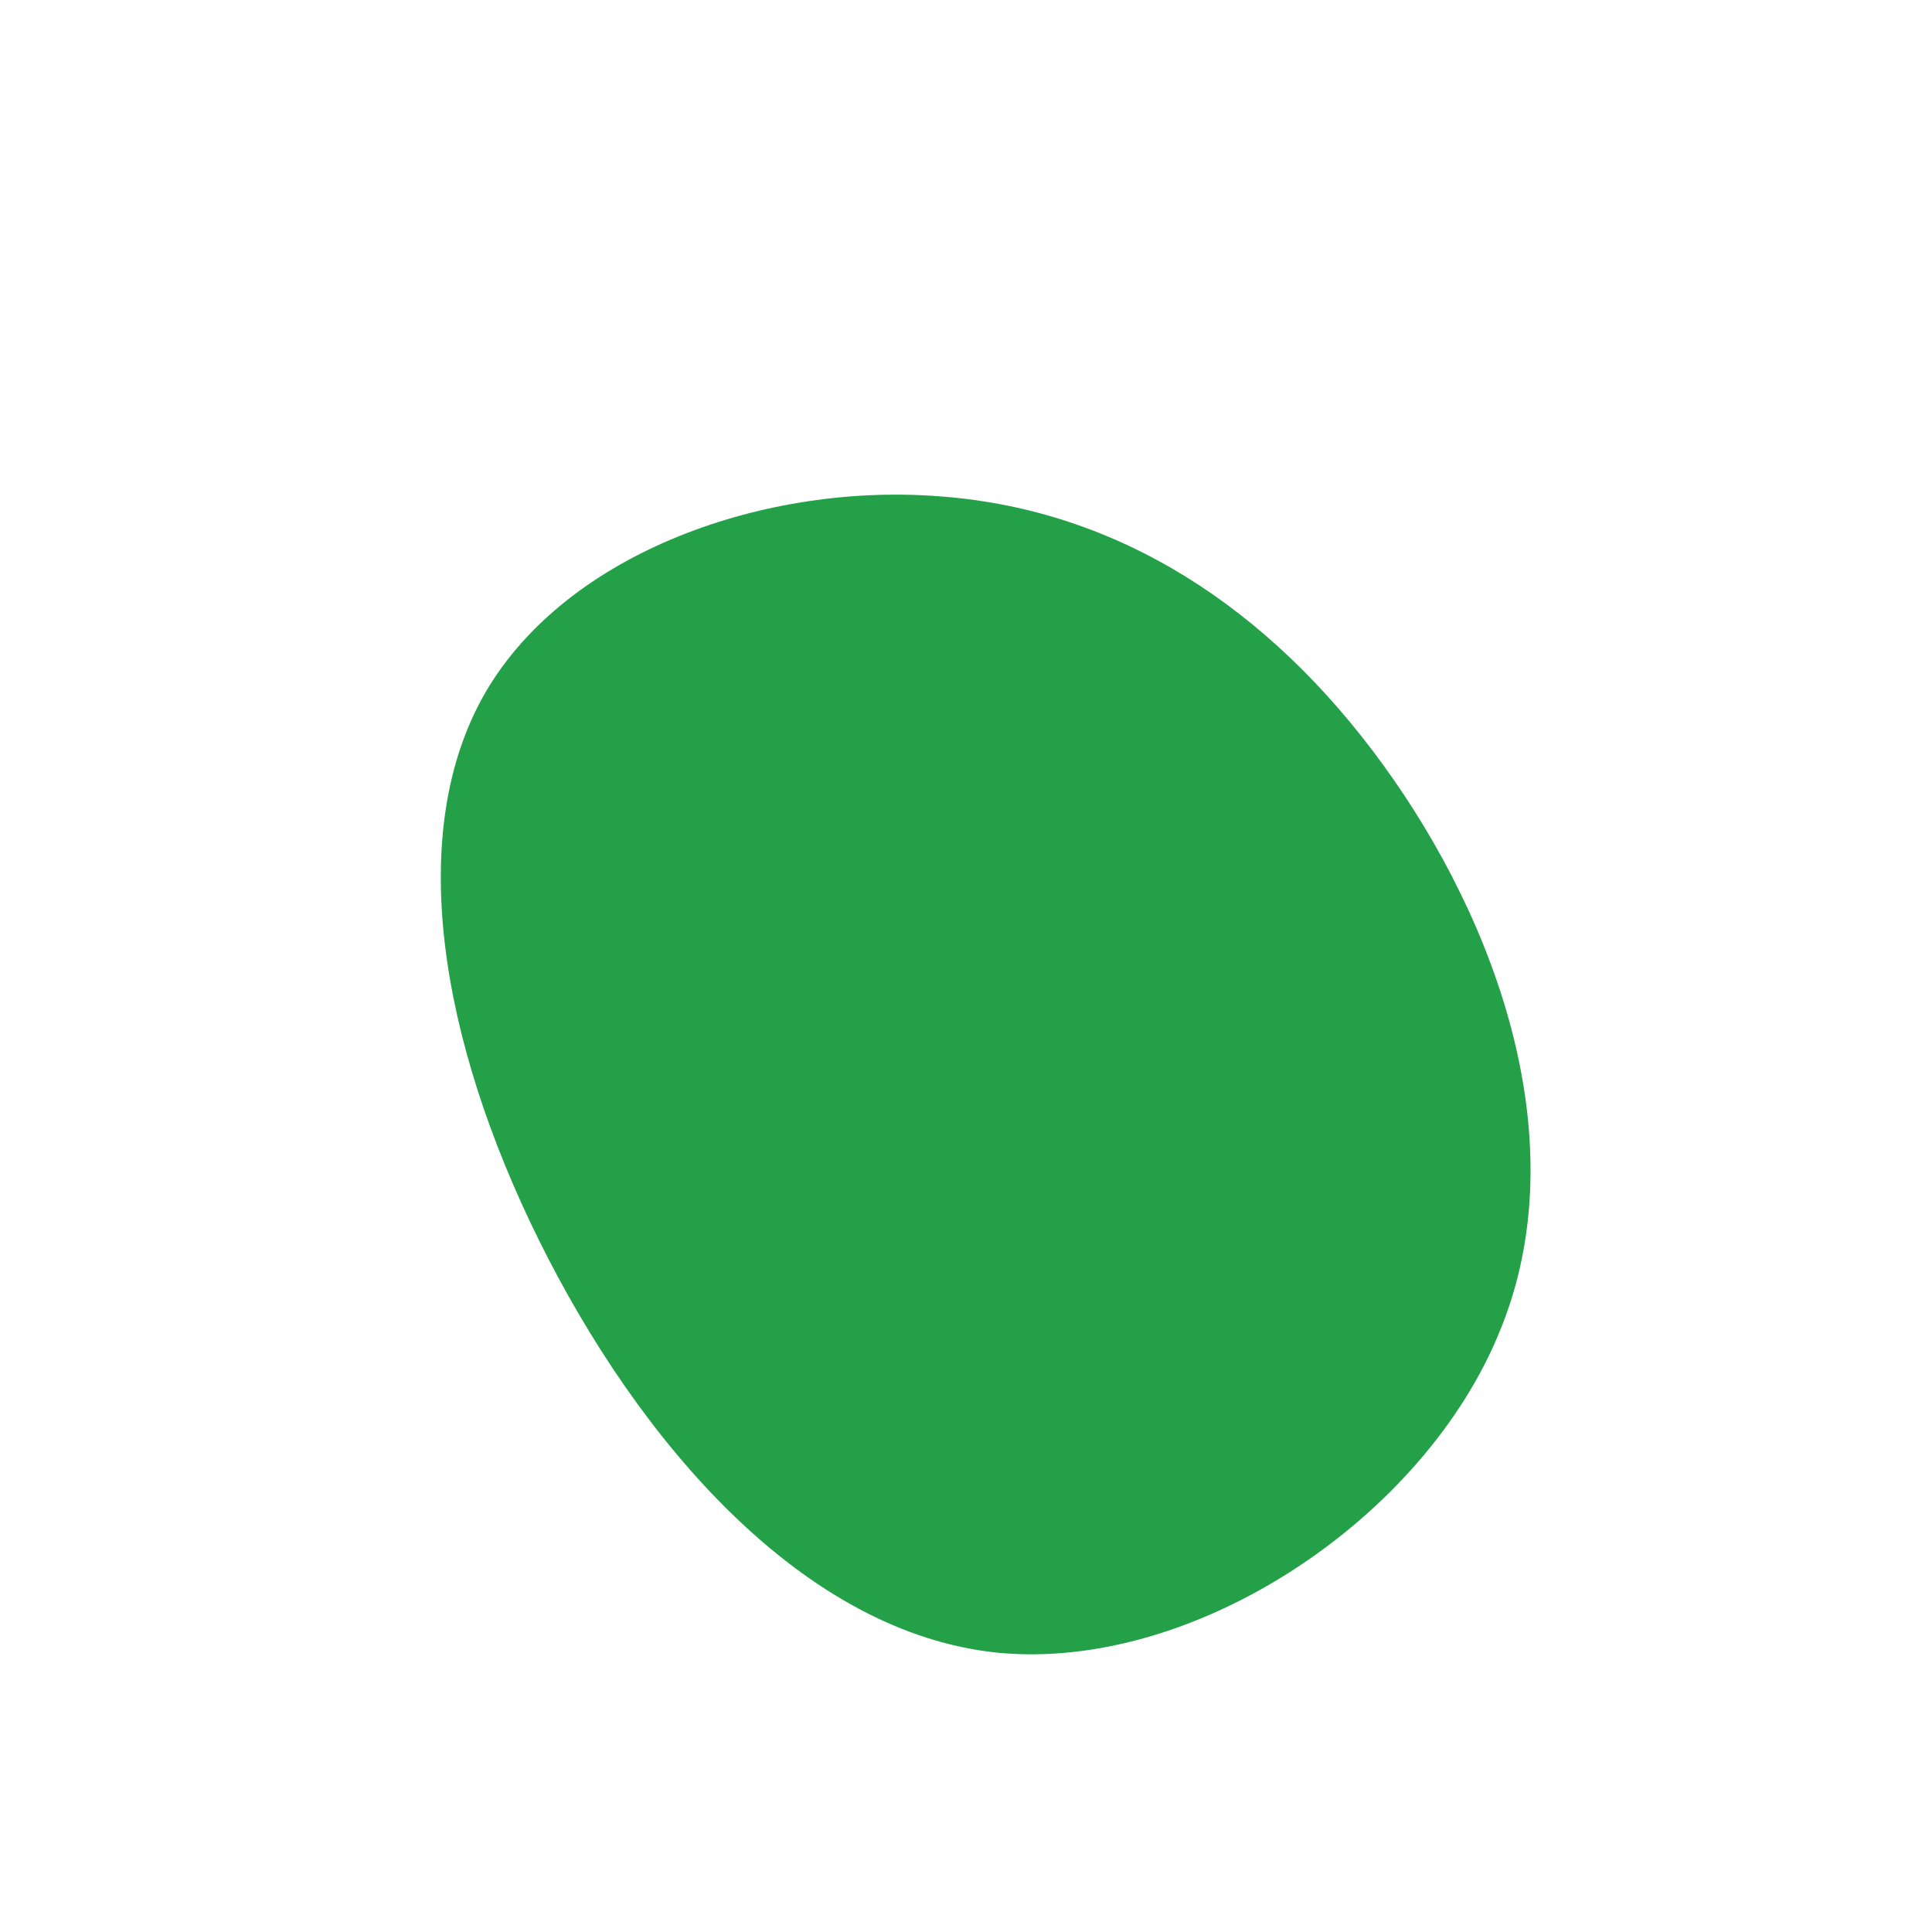
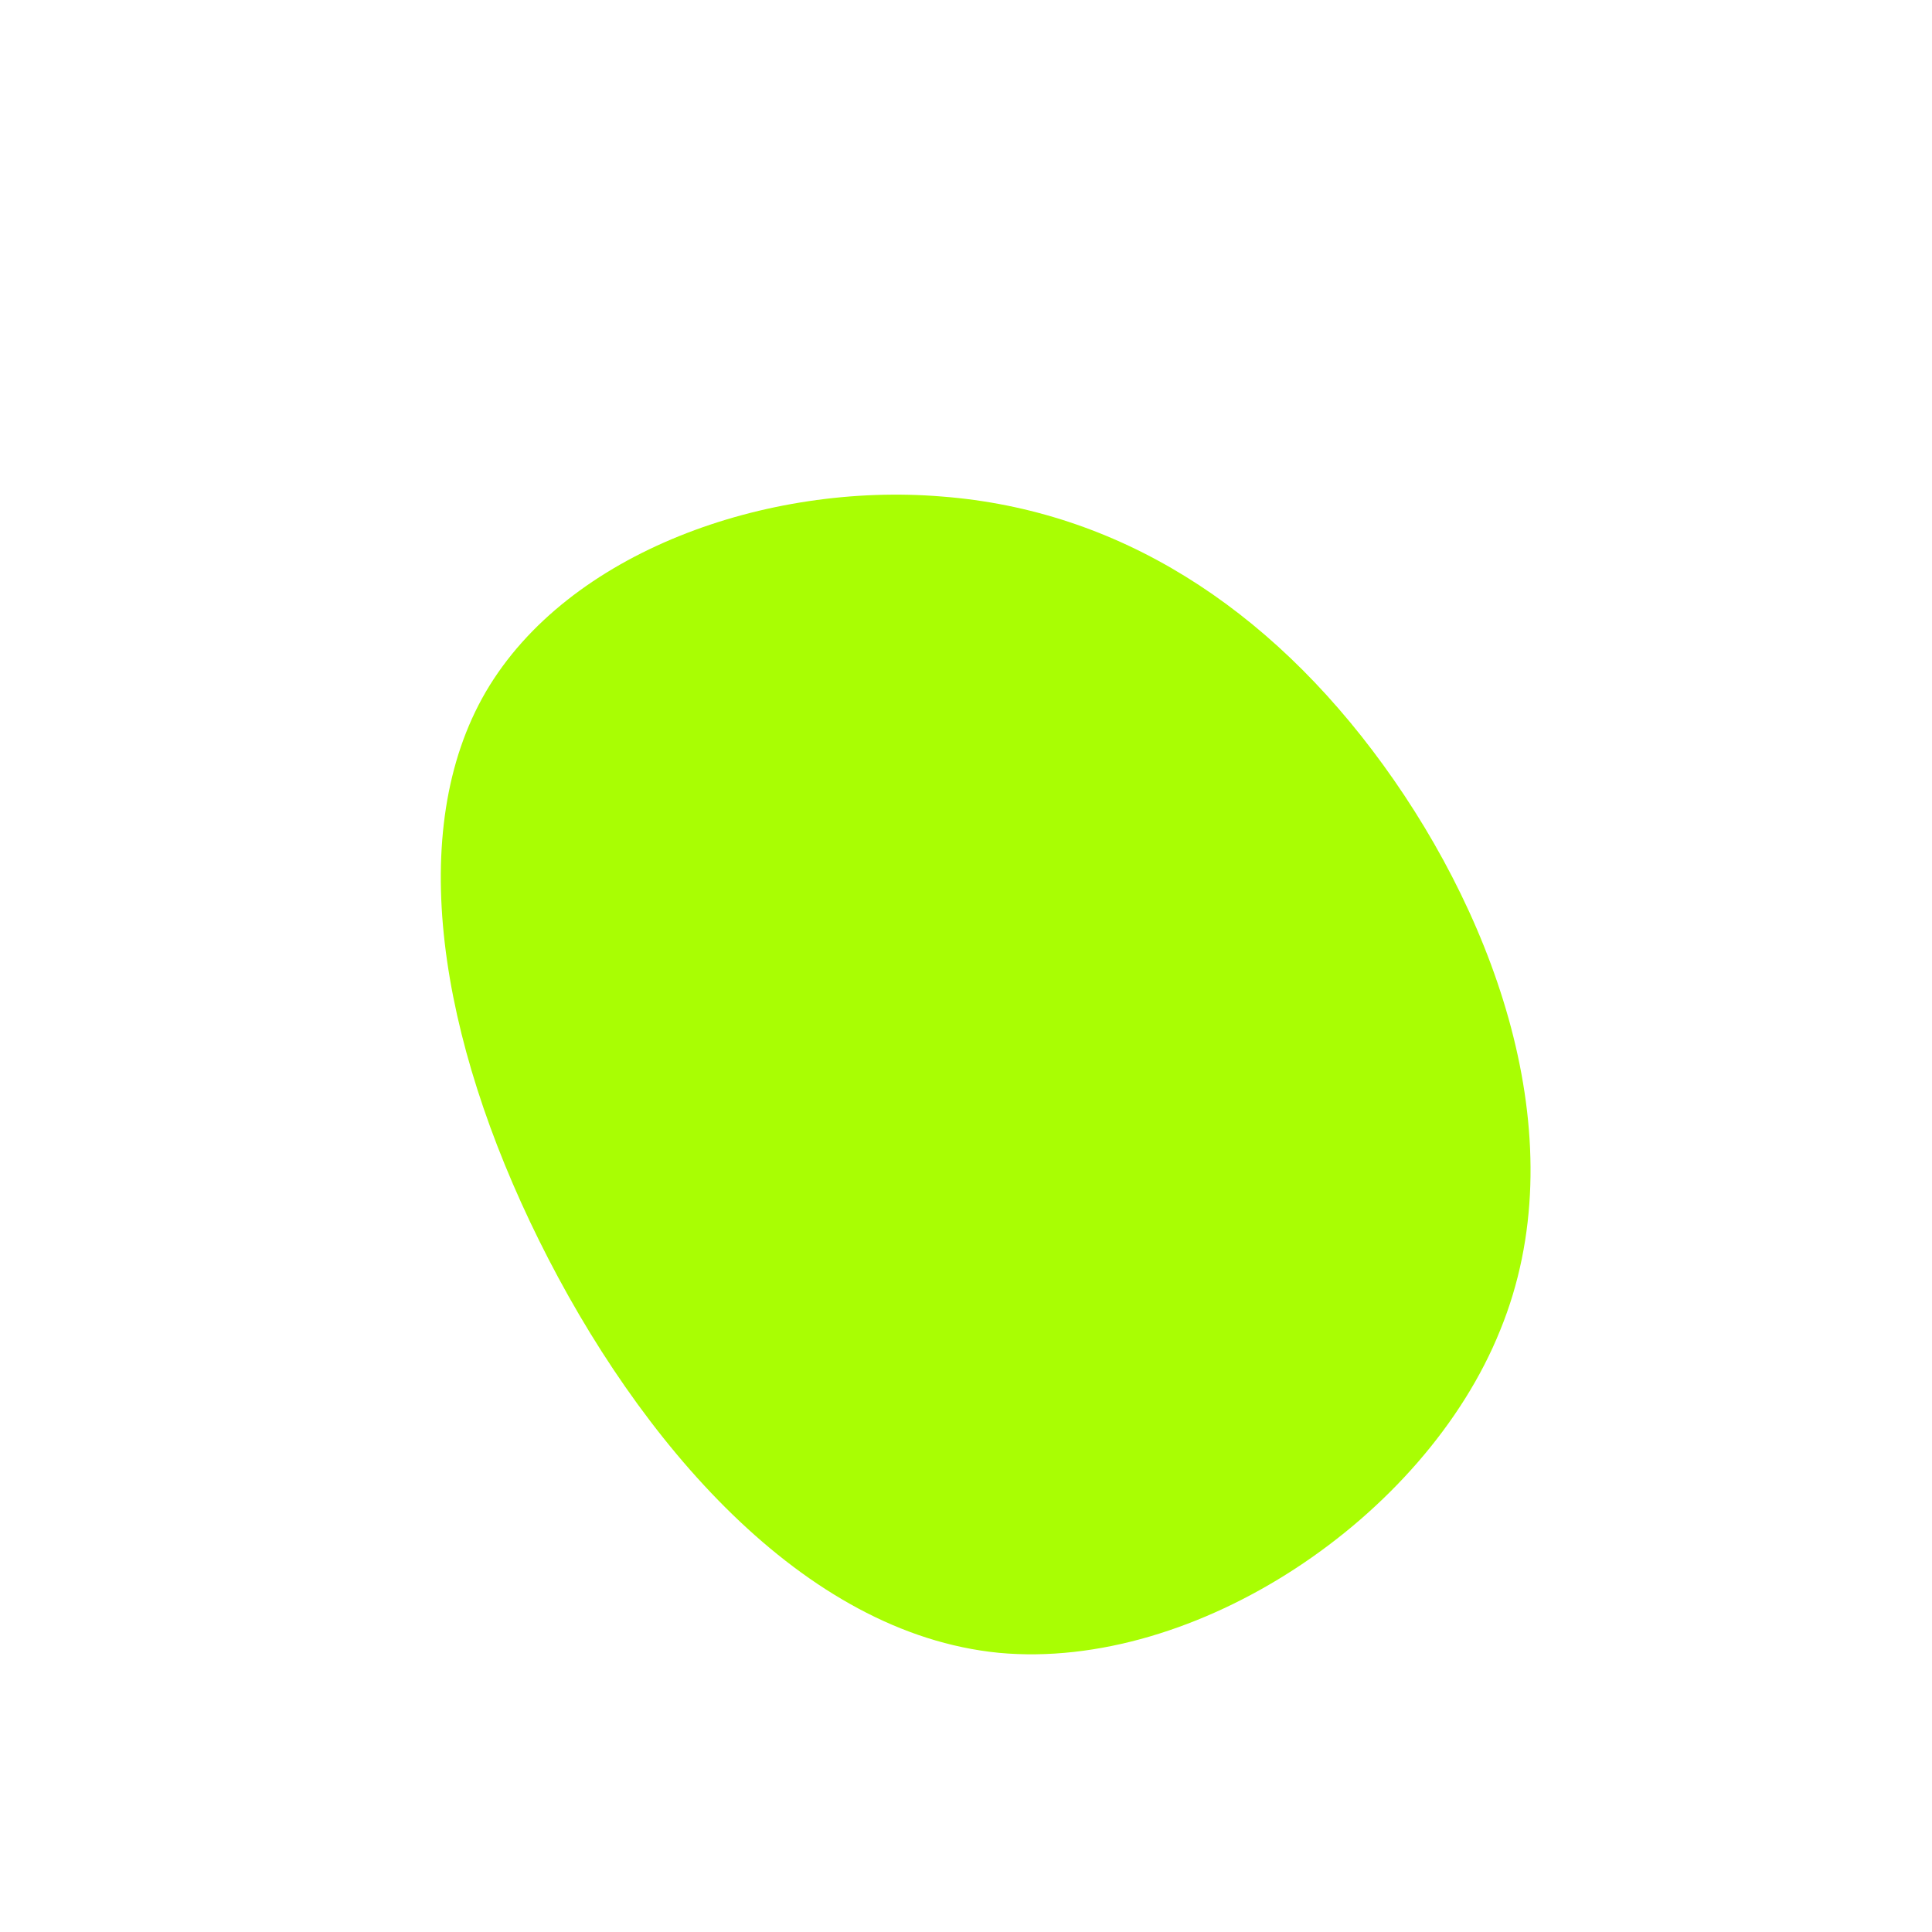
<svg xmlns="http://www.w3.org/2000/svg" viewBox="0 0 200 200">
-   <path fill="#24A148" d="M43.2,-20.8C55.1,-4.4,63.2,18.4,55.3,37.7C47.5,57.1,23.8,73,3.4,71.1C-16.9,69.1,-33.9,49.2,-44.2,28.4C-54.5,7.6,-58.1,-14,-49.7,-28.4C-41.2,-42.9,-20.6,-50.1,-2.5,-48.6C15.7,-47.2,31.3,-37.2,43.2,-20.8Z" transform="translate(100 100)" />
+   <path fill="#a9fe03" d="M43.2,-20.8C55.1,-4.4,63.2,18.4,55.3,37.7C47.5,57.1,23.8,73,3.4,71.1C-16.9,69.1,-33.9,49.2,-44.2,28.4C-54.5,7.6,-58.1,-14,-49.7,-28.4C-41.2,-42.9,-20.6,-50.1,-2.5,-48.6C15.7,-47.2,31.3,-37.2,43.2,-20.8Z" transform="translate(100 100)" />
</svg>
